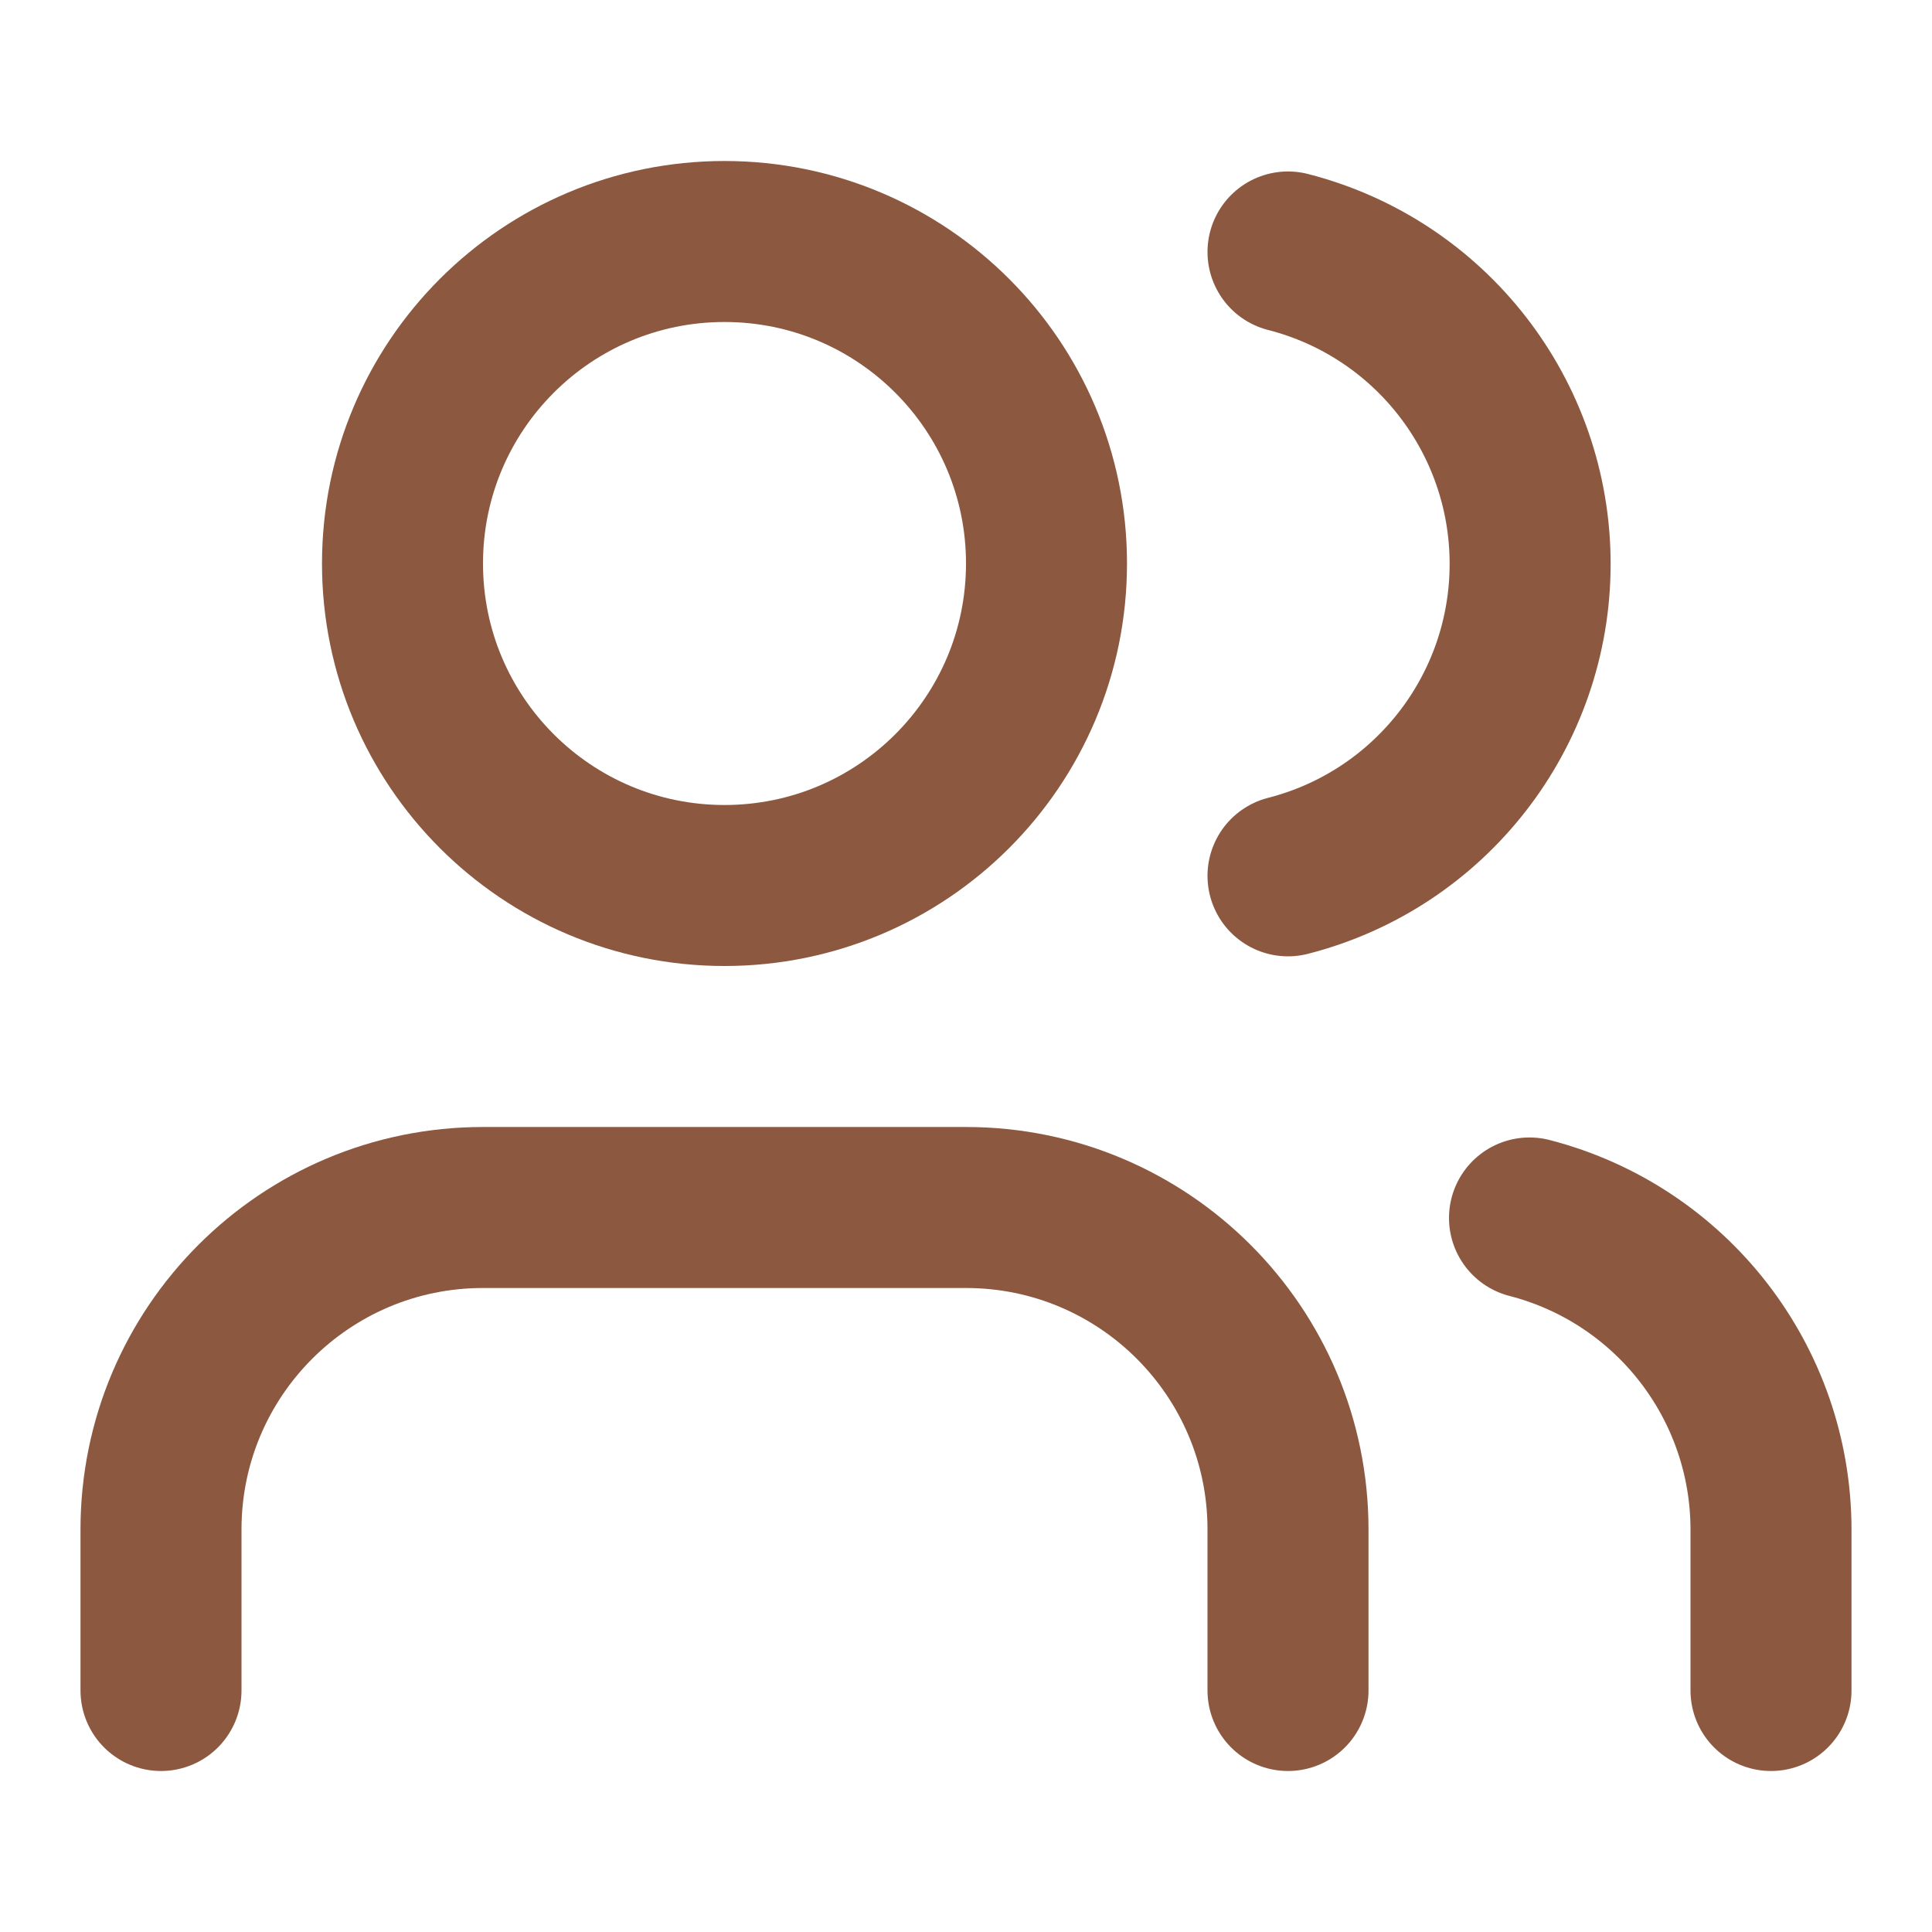
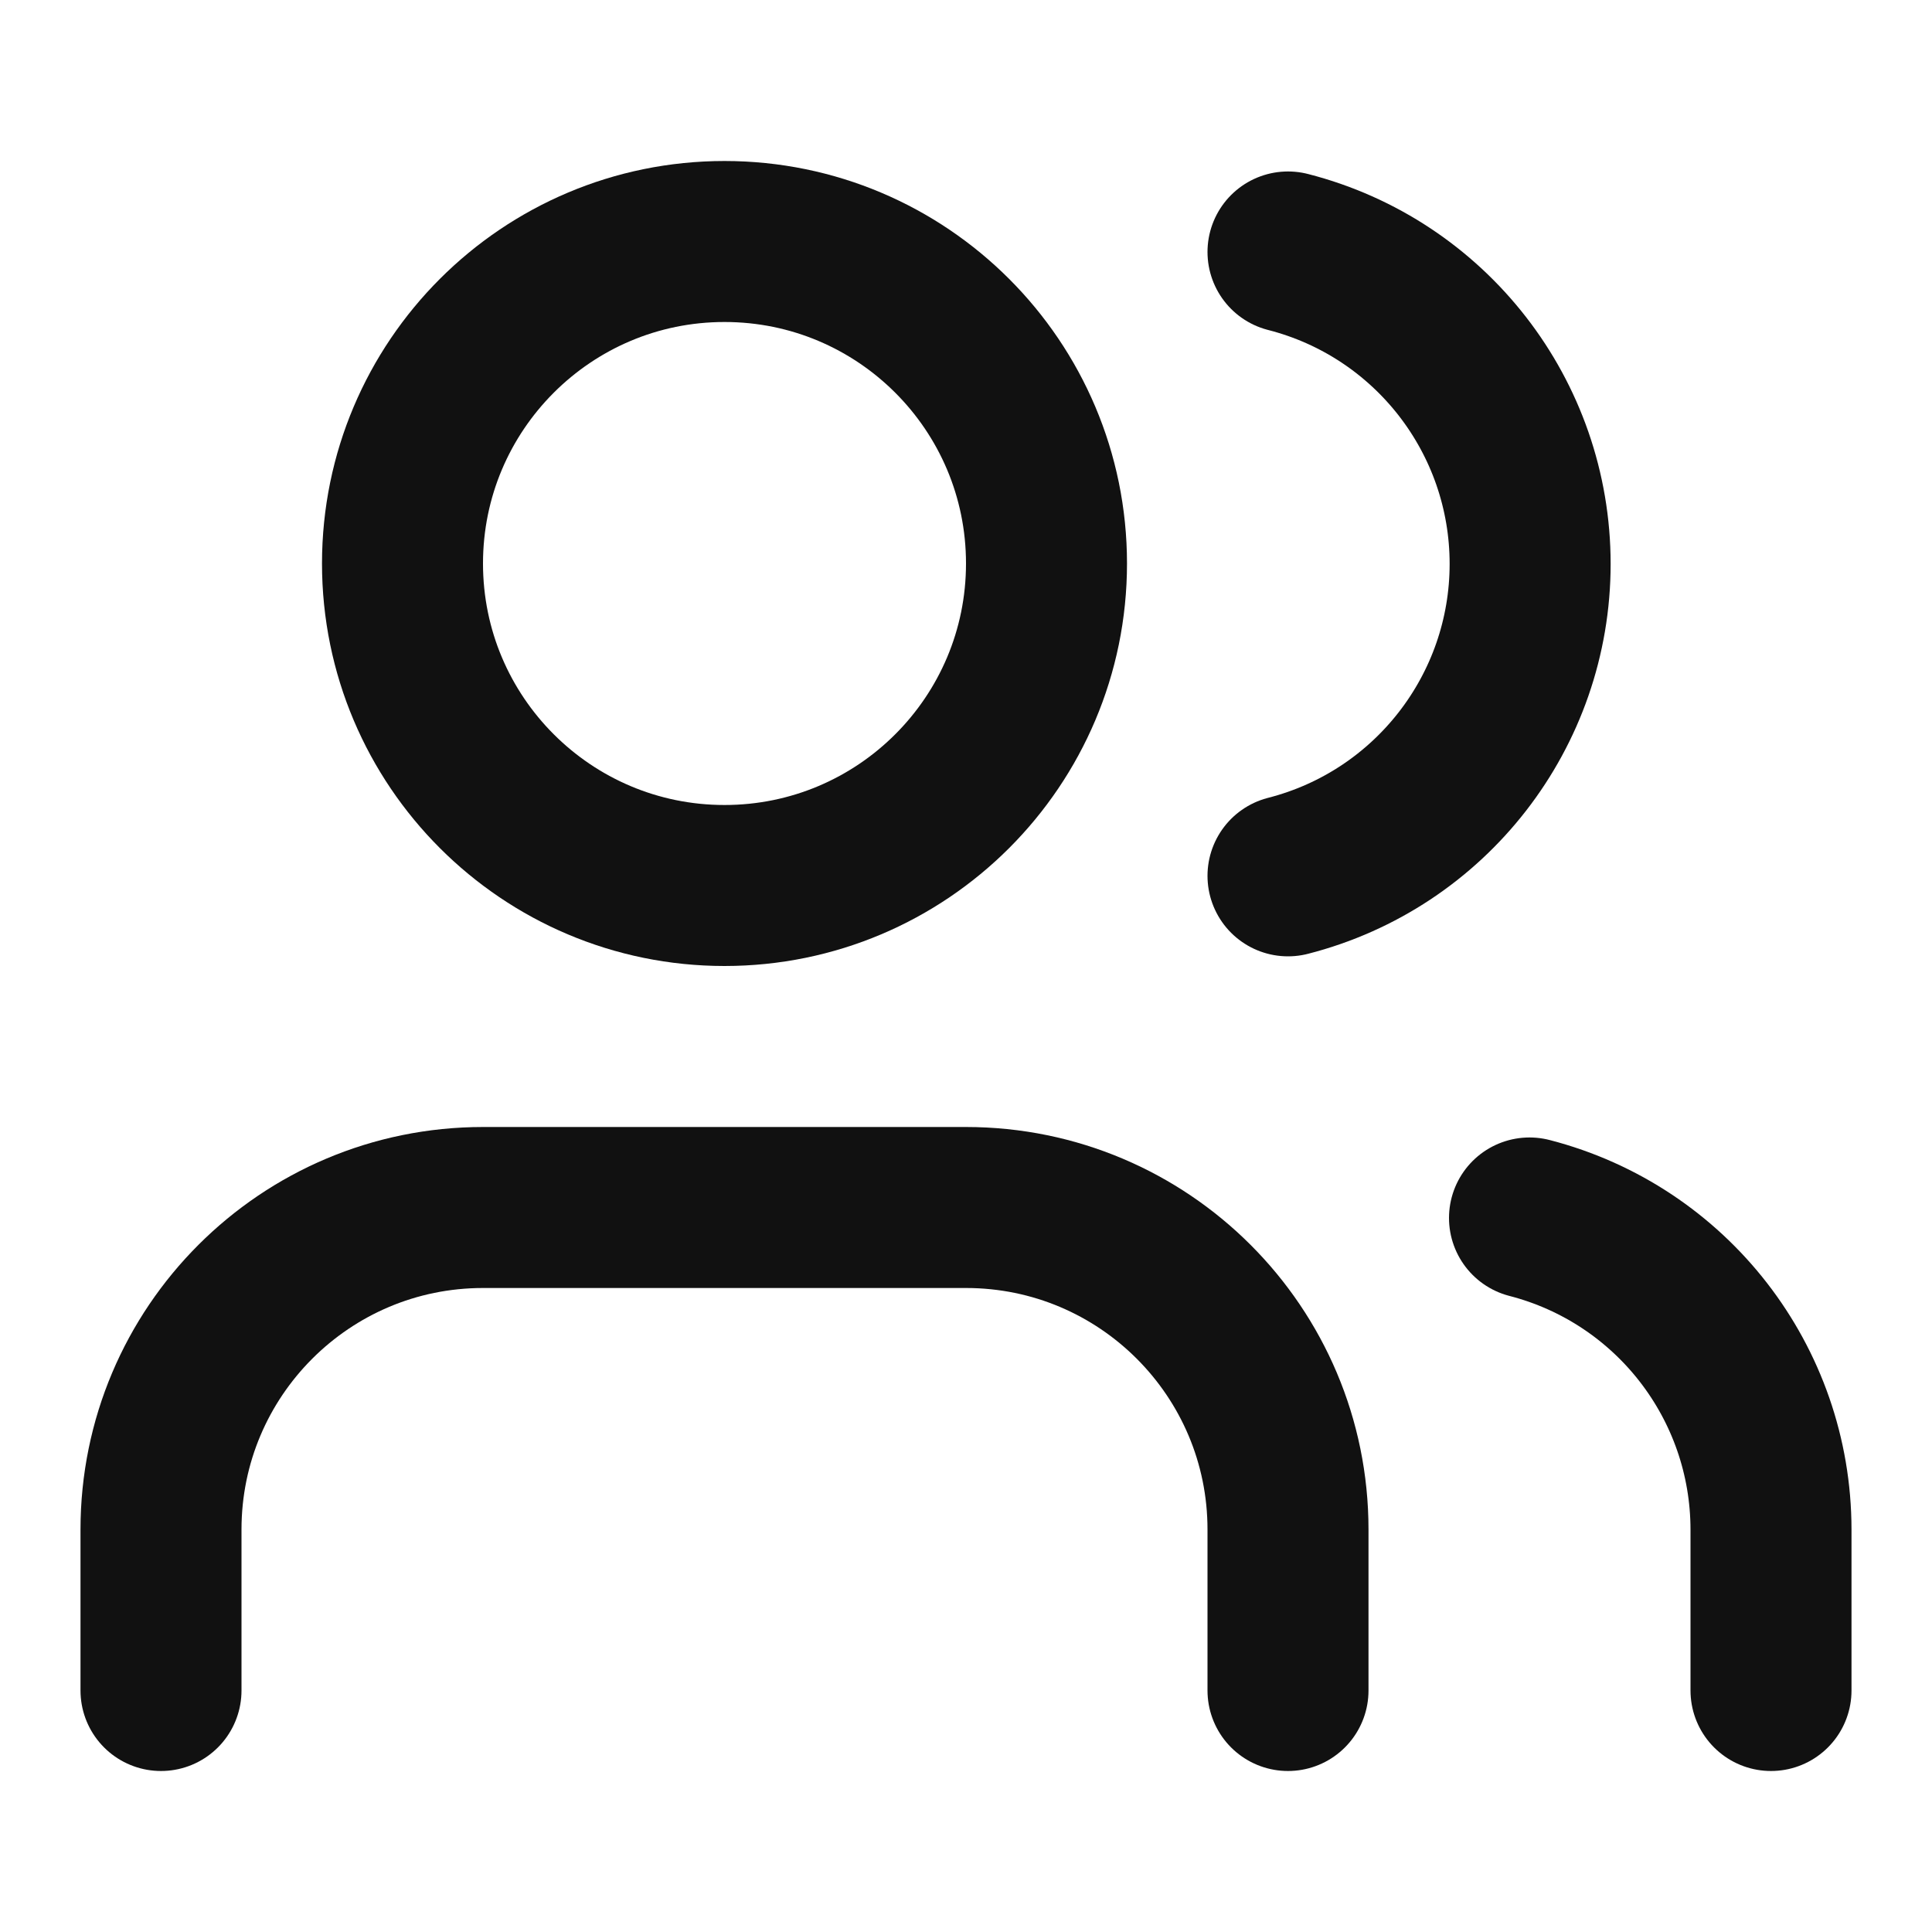
- <svg xmlns="http://www.w3.org/2000/svg" width="24" height="24" viewBox="0 0 24 24" fill="none" stroke="#8c583f" stroke-width="2" stroke-linecap="round" stroke-linejoin="round">
+ <svg xmlns="http://www.w3.org/2000/svg" width="24" height="24" viewBox="0 0 24 24" fill="none" stroke="#111111" stroke-width="2" stroke-linecap="round" stroke-linejoin="round">
  <path d="M16 21v-2a4 4 0 0 0-4-4H6a4 4 0 0 0-4 4v2" />
  <circle cx="9" cy="7" r="4" />
  <path d="M22 21v-2a4 4 0 0 0-3-3.87" />
  <path d="M16 3.13a4 4 0 0 1 0 7.75" />
</svg>
